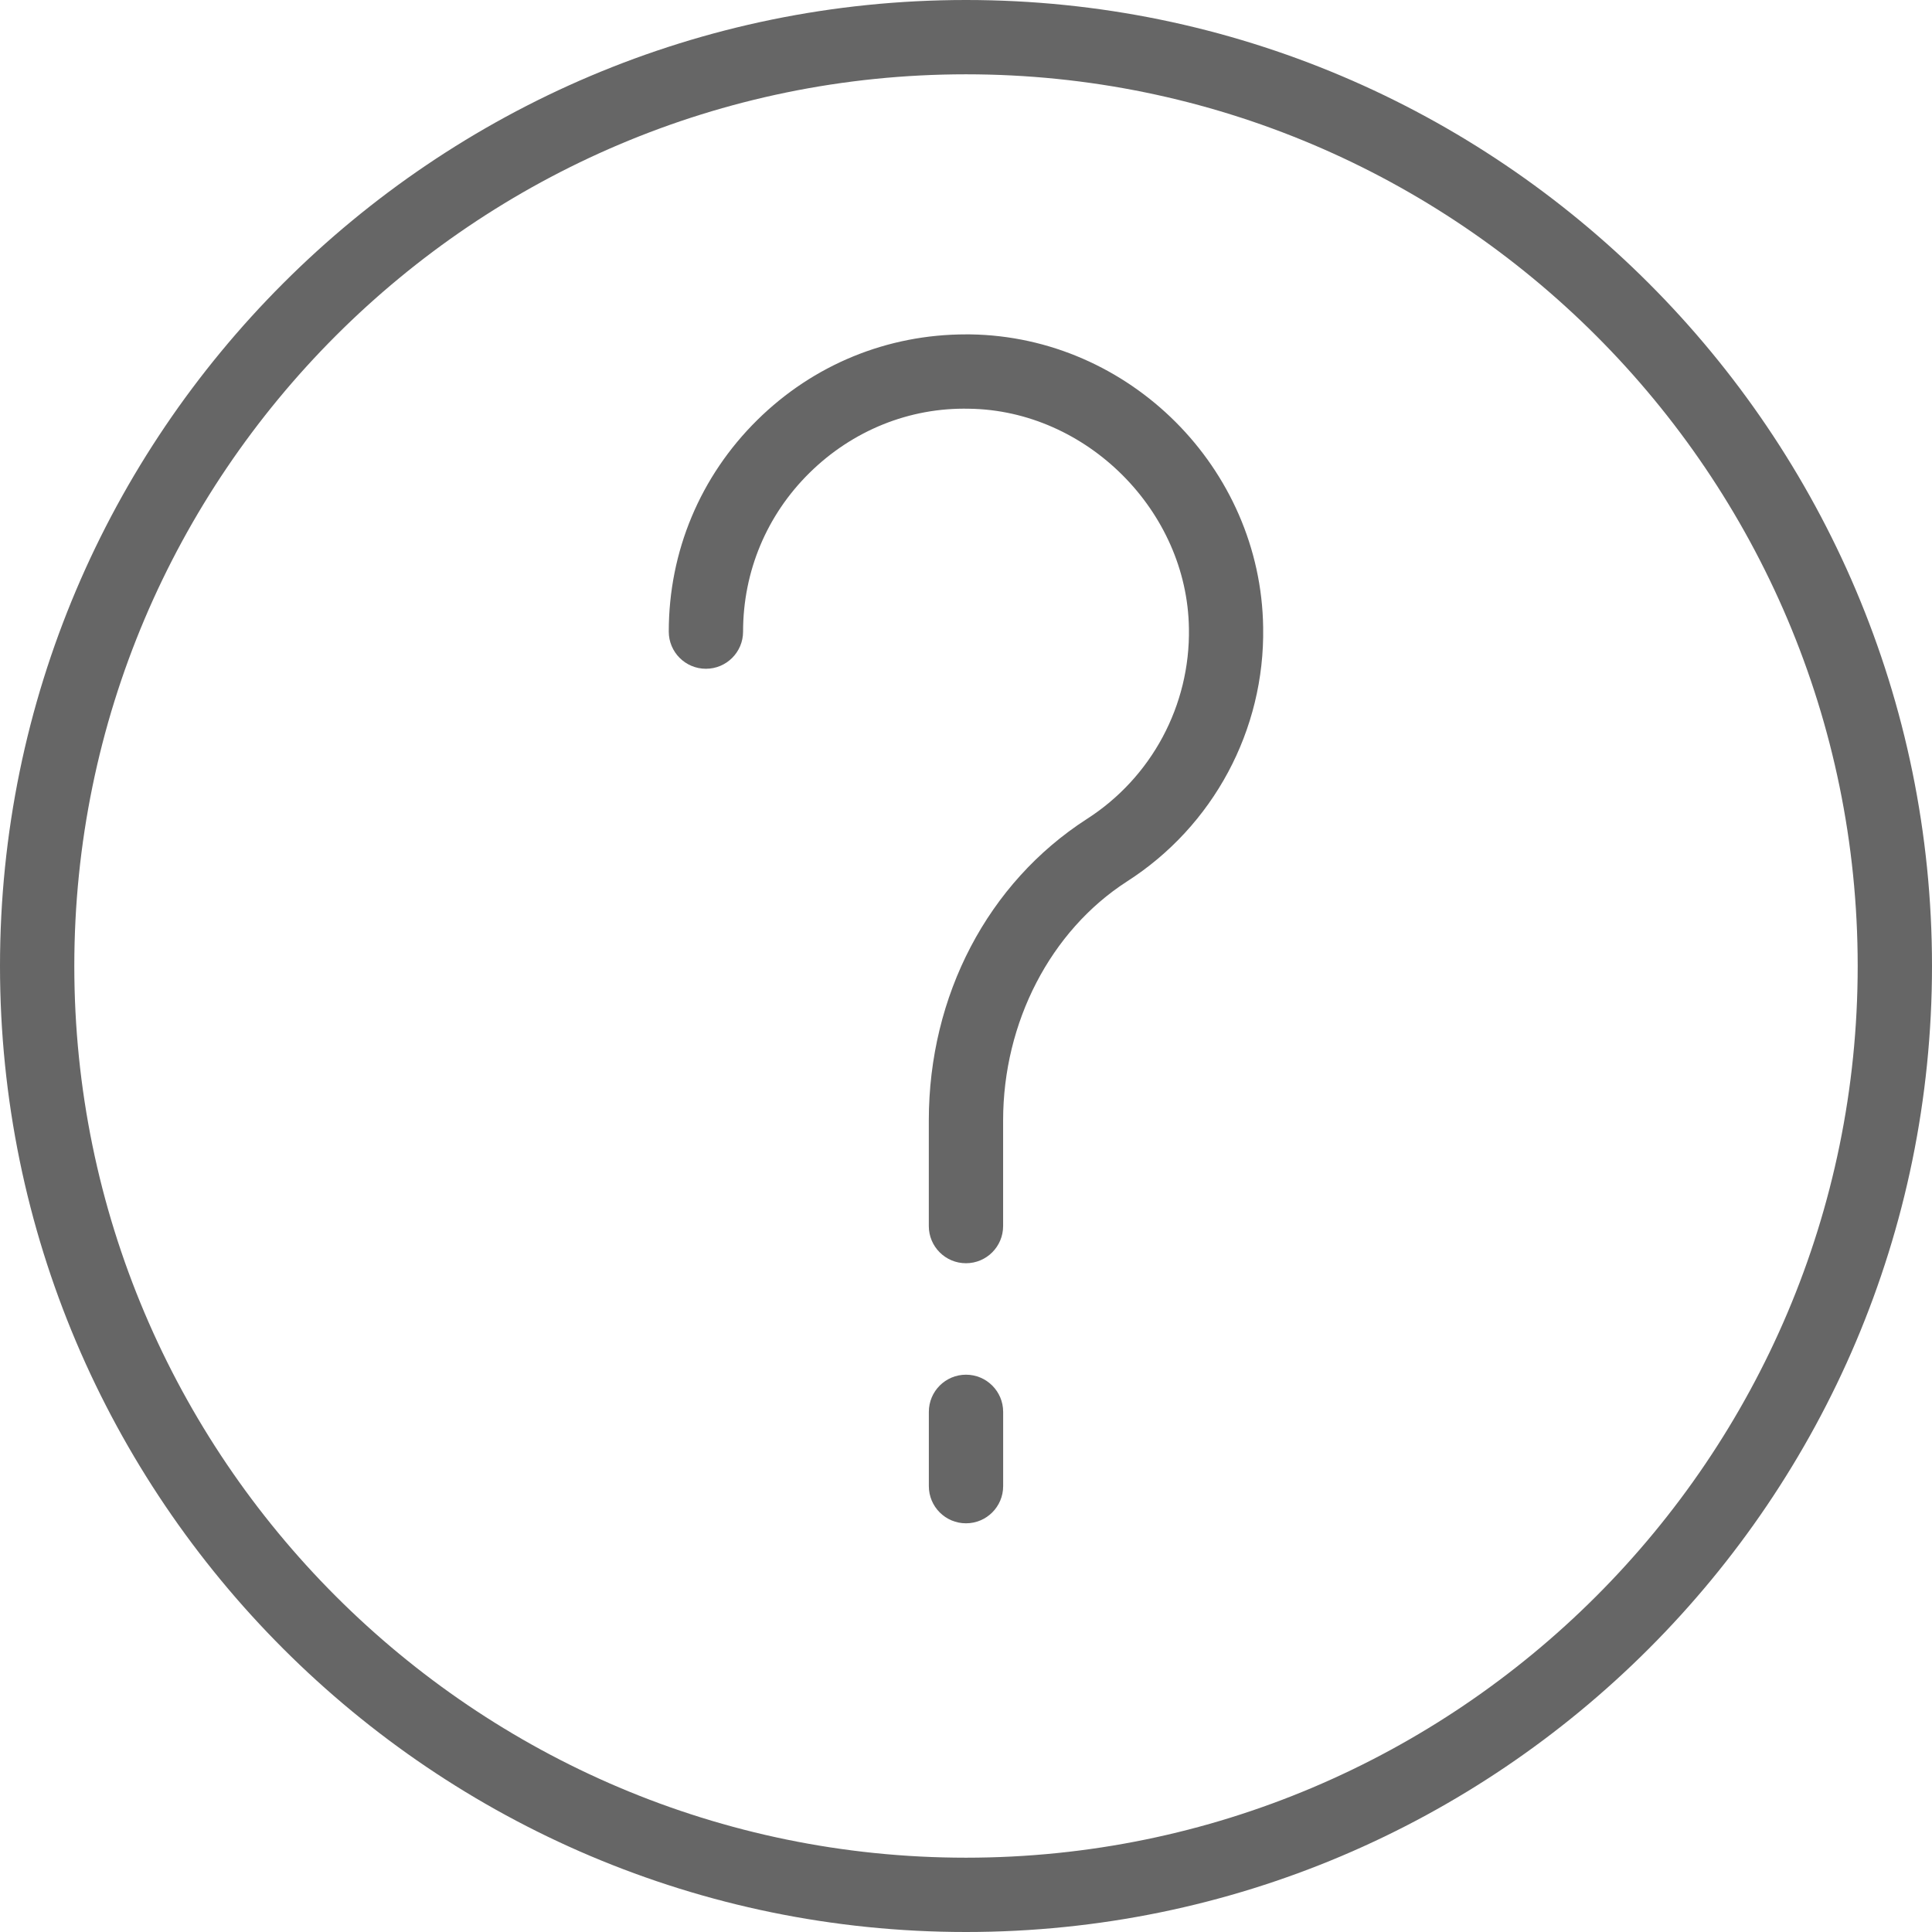
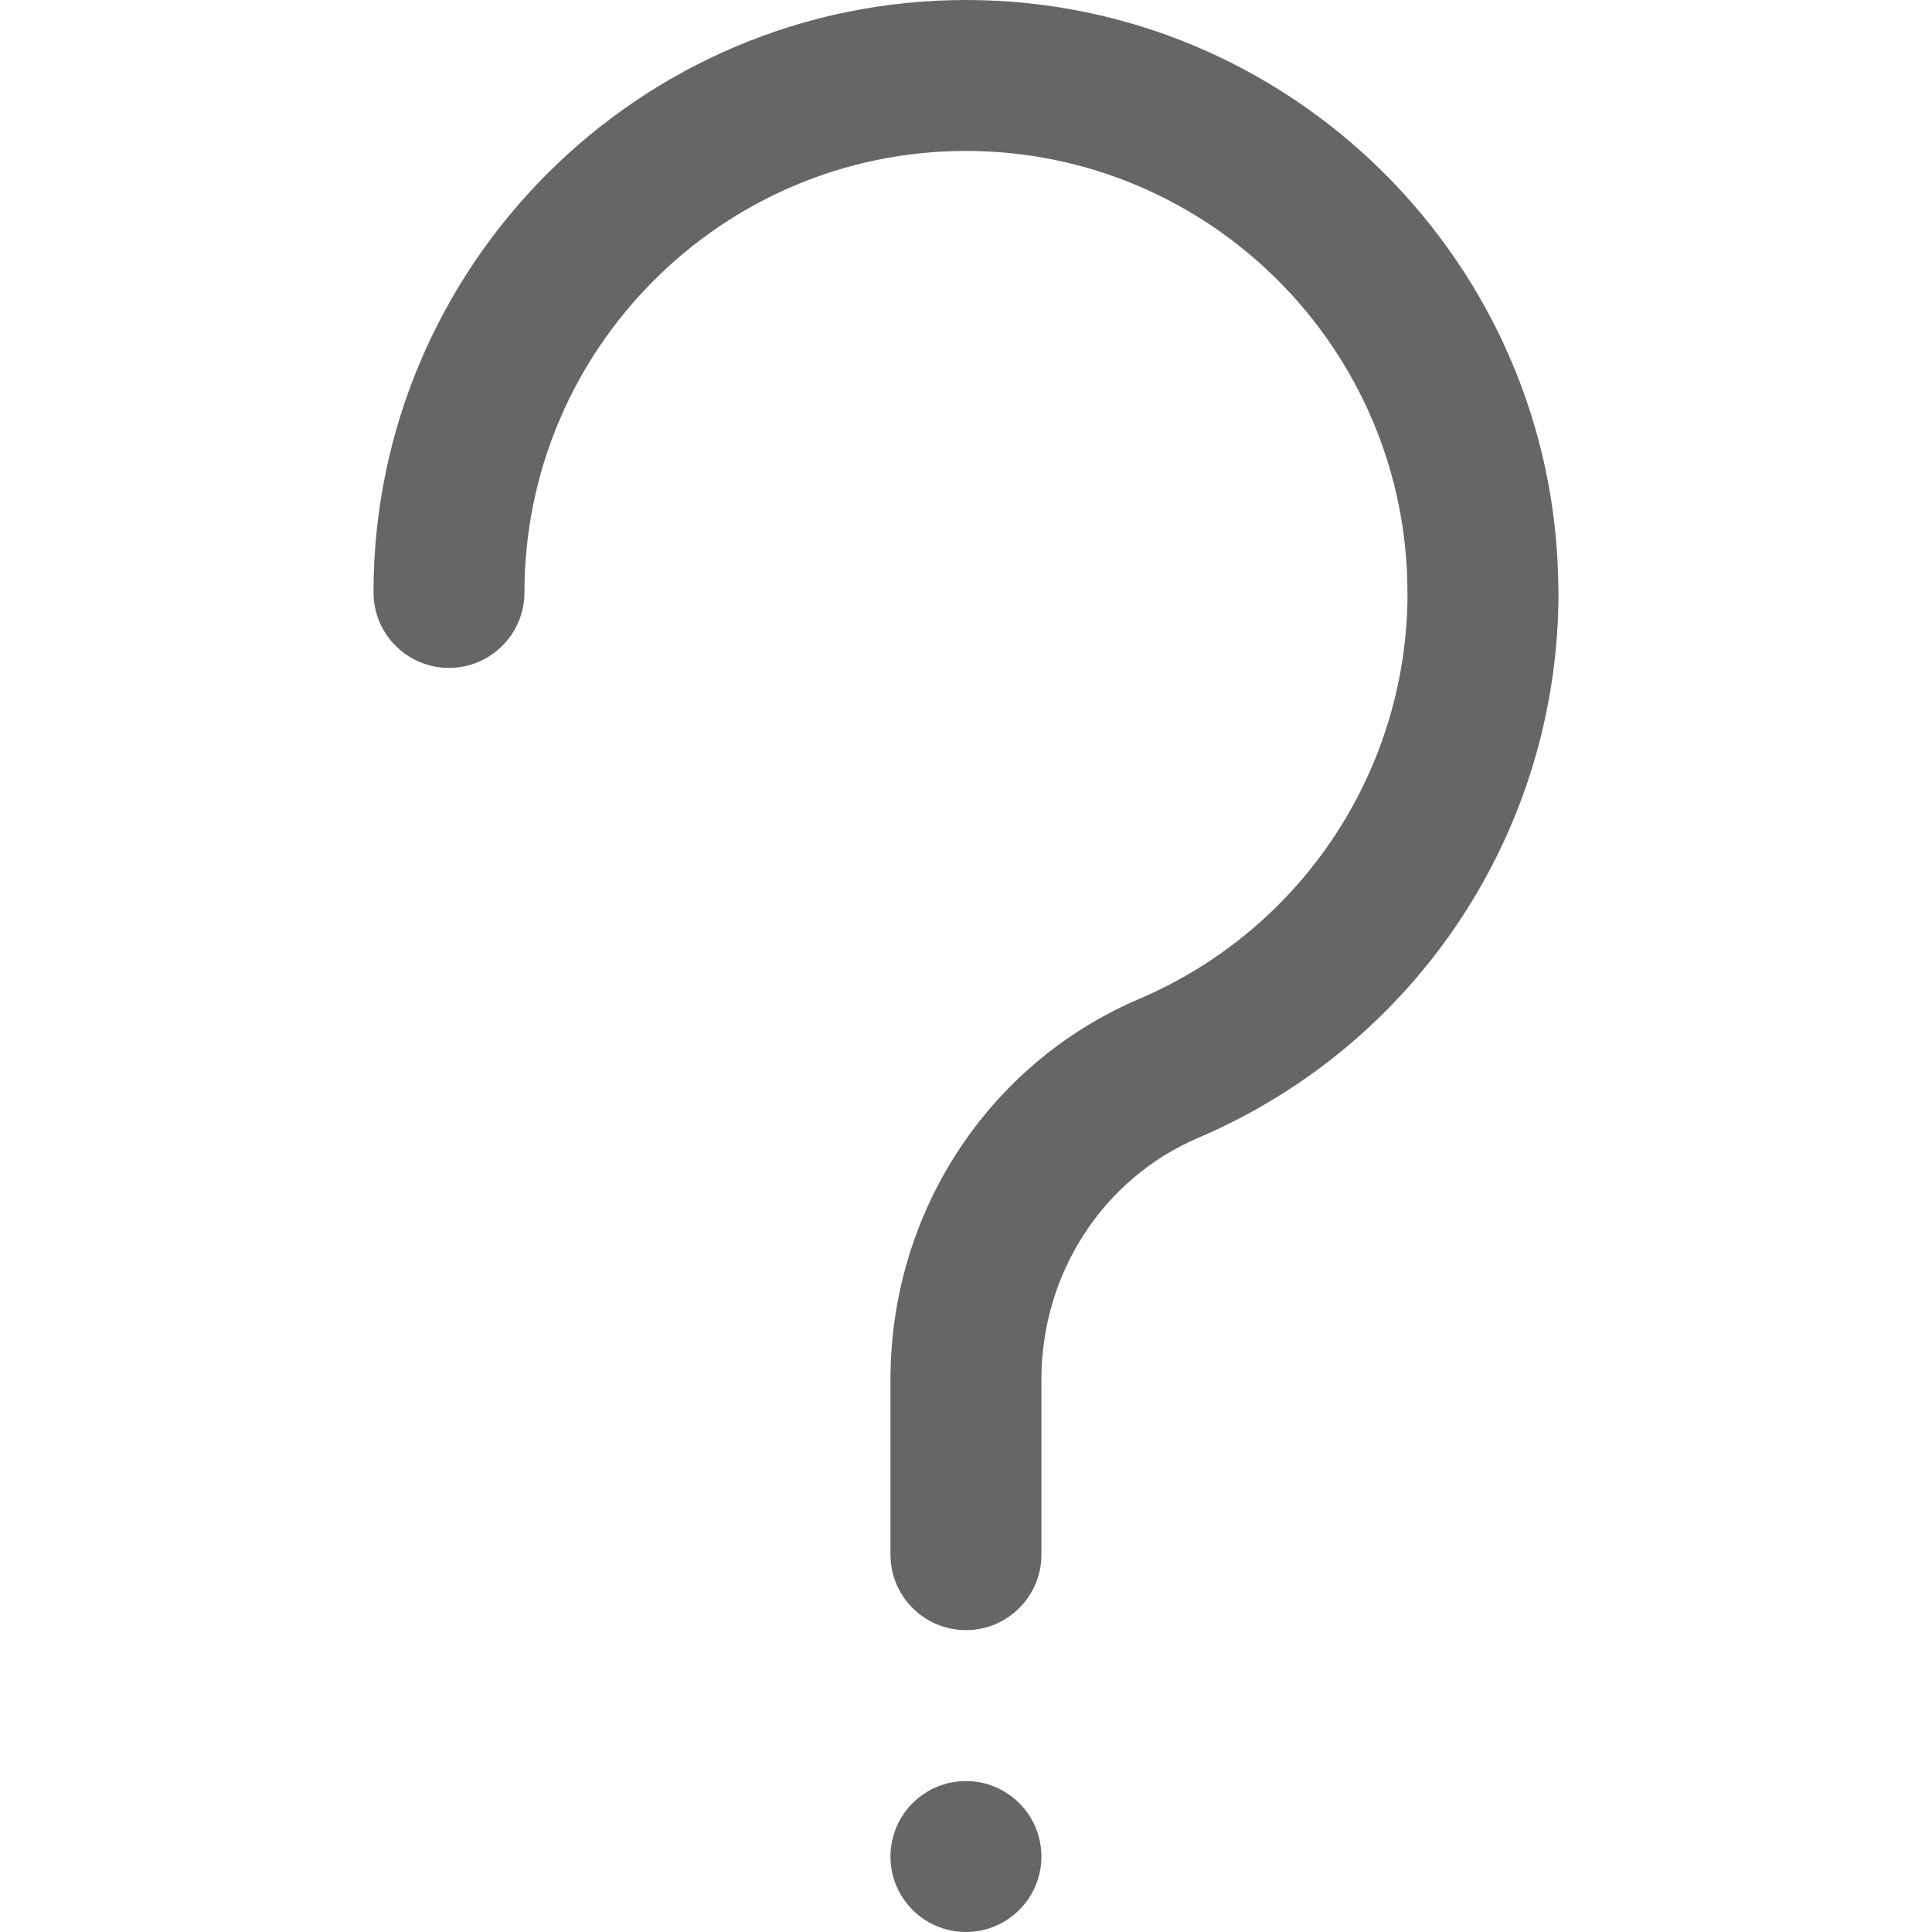
- <svg xmlns="http://www.w3.org/2000/svg" viewBox="0 0 52 52" width="69.333" height="69.333" fill="#666">
-   <path d="M26 0C11.663 0 0 11.663 0 26s11.663 26 26 26 26-11.663 26-26S40.337 0 26 0zm0 50C12.767 50 2 39.233 2 26S12.767 2 26 2s24 10.767 24 24-10.767 24-24 24zm0-13a1 1 0 0 0-1 1v2a1 1 0 1 0 2 0v-2a1 1 0 0 0-1-1zm.113-28h-.115c-2.116 0-4.106.815-5.615 2.304C18.847 12.82 18 14.842 18 17a1 1 0 1 0 2 0c0-1.618.635-3.136 1.787-4.272s2.688-1.765 4.3-1.727c3.16.044 5.87 2.752 5.913 5.913a5.97 5.97 0 0 1-2.751 5.132c-2.66 1.716-4.25 4.748-4.25 8.112V33a1 1 0 1 0 2 0v-2.842c0-2.642 1.276-5.105 3.332-6.432a7.96 7.96 0 0 0 3.667-6.84C33.94 12.6 30.4 9.06 26.113 9z" />
+ <svg xmlns="http://www.w3.org/2000/svg" viewBox="0 0 512 512" width="682.667" height="682.667" fill="#666">
+   <circle vector-effect="non-scaling-stroke" cx="255.984" cy="492" r="20" />
+   <path d="M412.98 155.775C412.32 69.765 342.147 0 255.984 0c-86.57 0-157 70.43-157 157 0 11.046 8.954 20 20 20s20-8.954 20-20c0-64.514 52.486-117 117-117s117 52.486 117 117a19.7 19.7 0 0 0 .028 1.062c-.405 46.562-28.227 88.348-71.12 106.66-40.038 17.094-65.908 56.675-65.908 100.84V412c0 11.046 8.954 20 20 20s20-8.954 20-20v-46.438c0-28.117 16.334-53.258 41.614-64.05 57.98-24.754 95.433-81.48 95.418-144.516a20.55 20.55 0 0 0-.037-1.22z" />
</svg>
